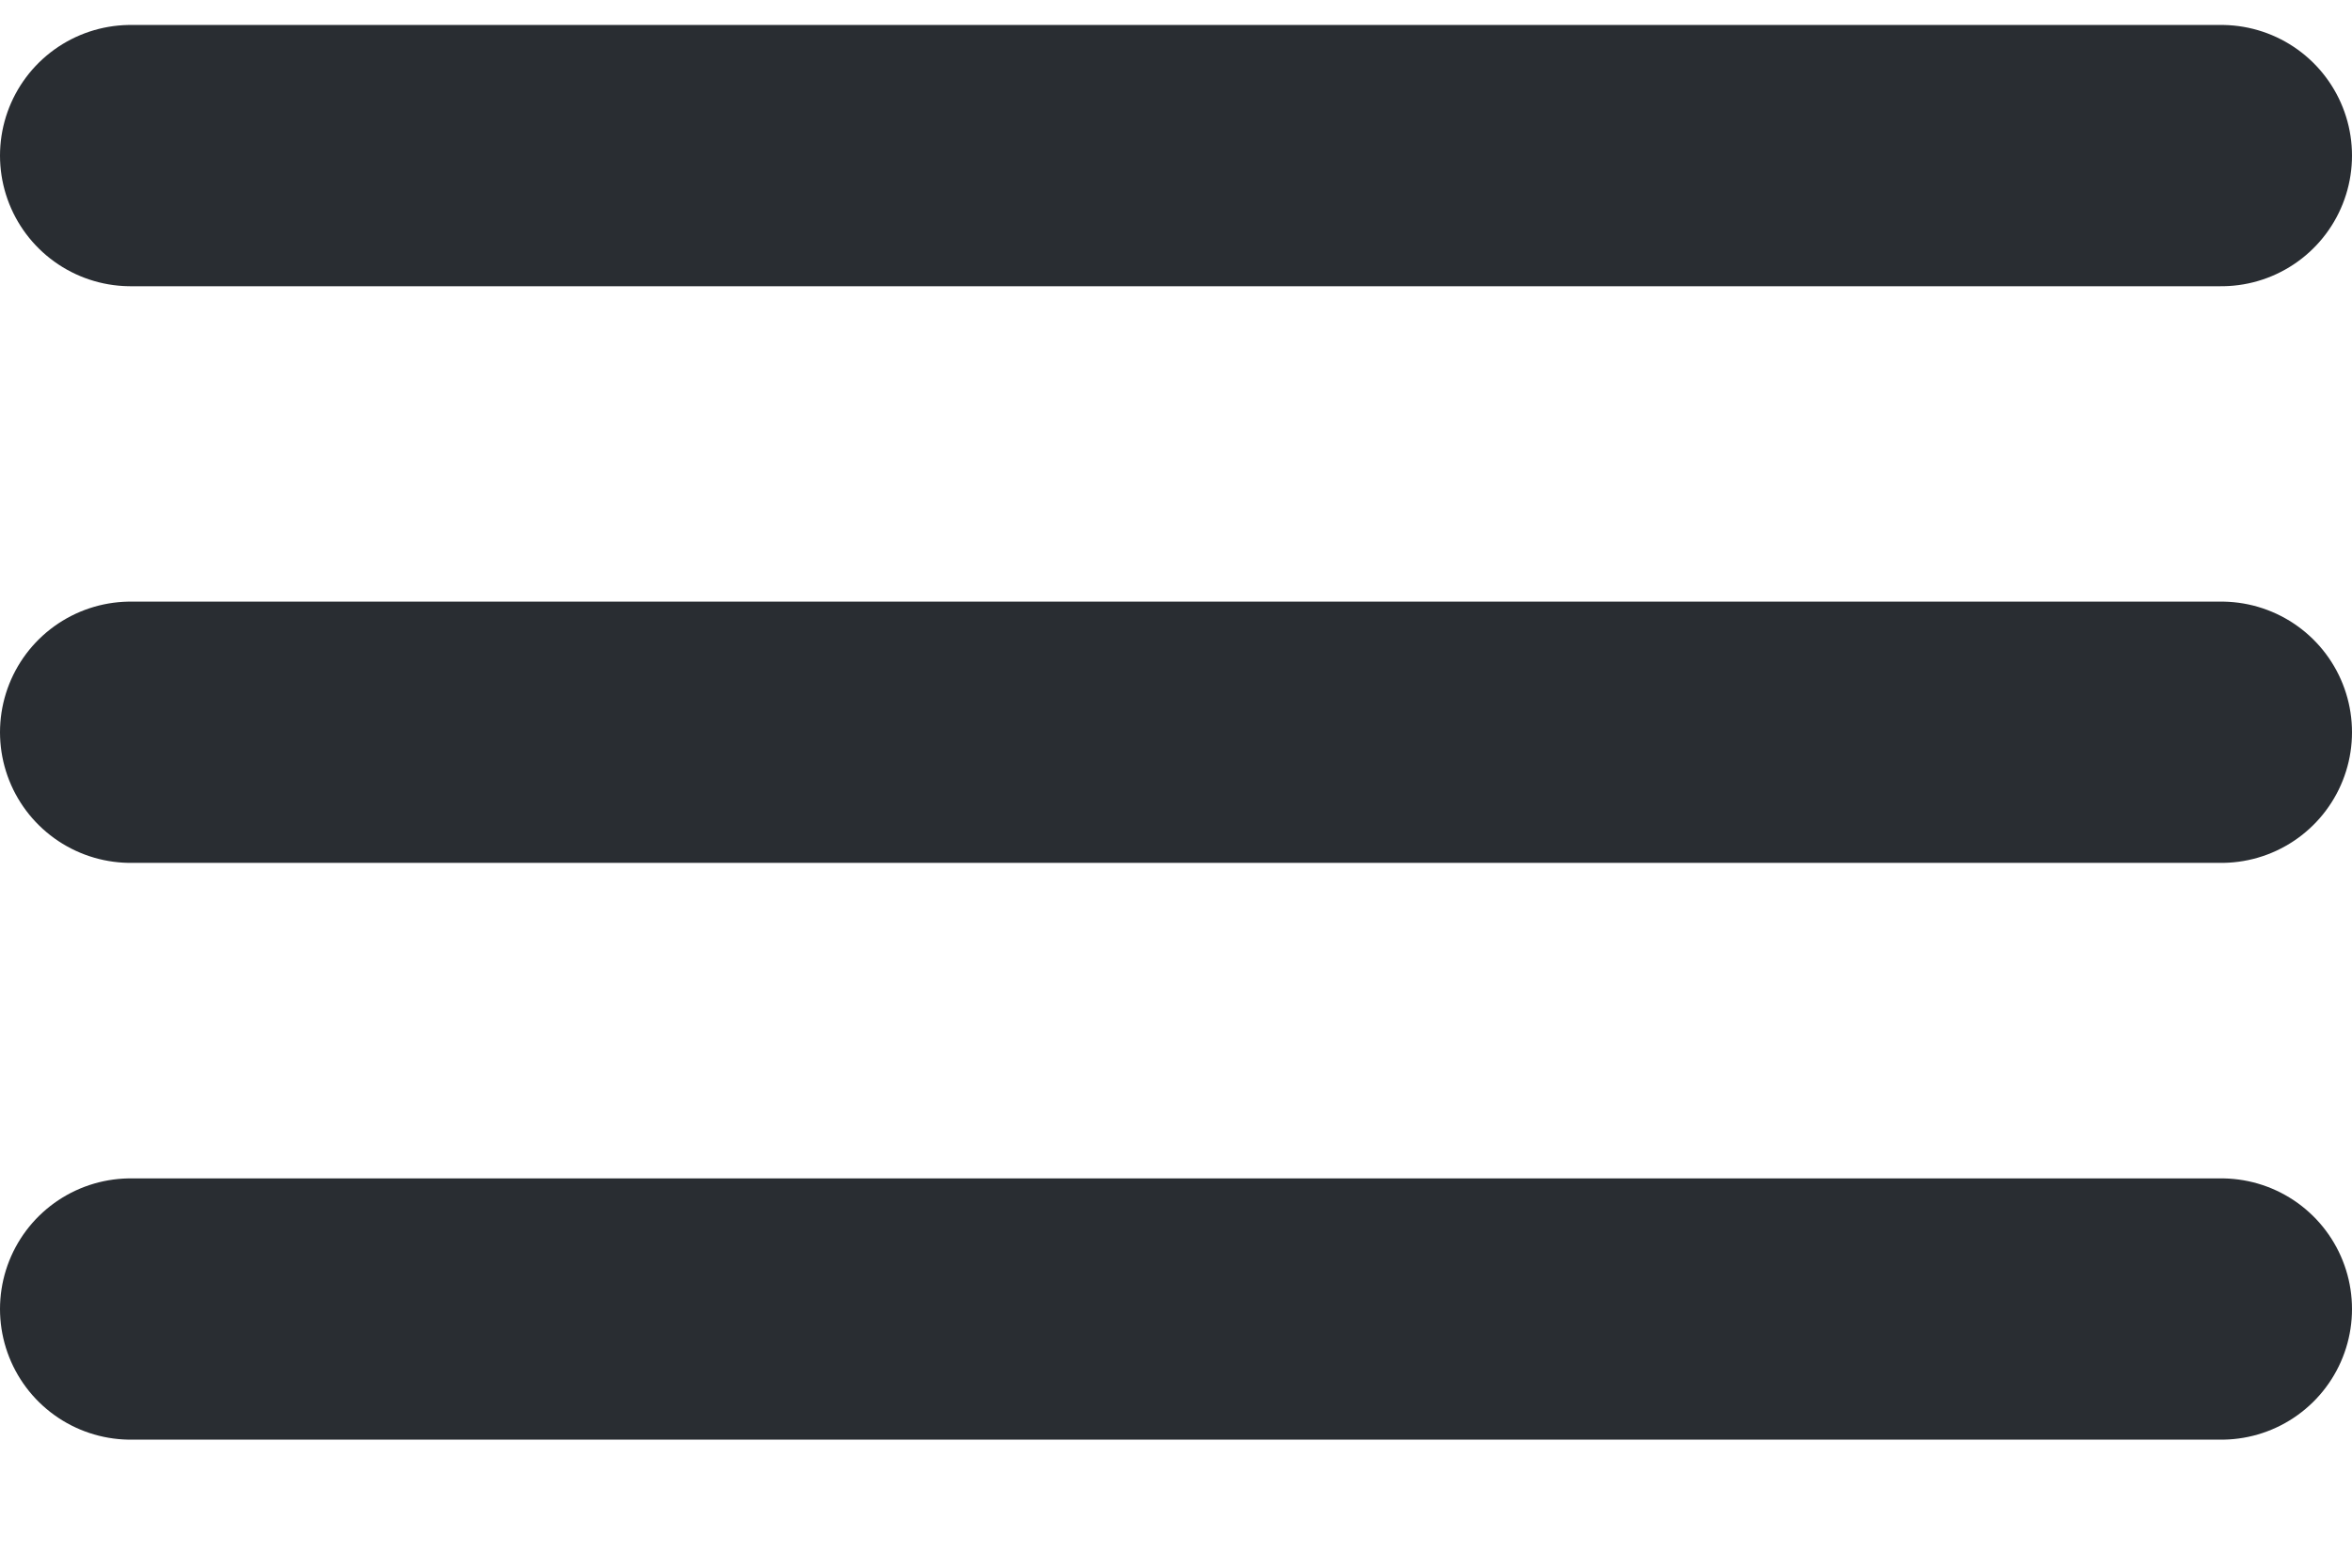
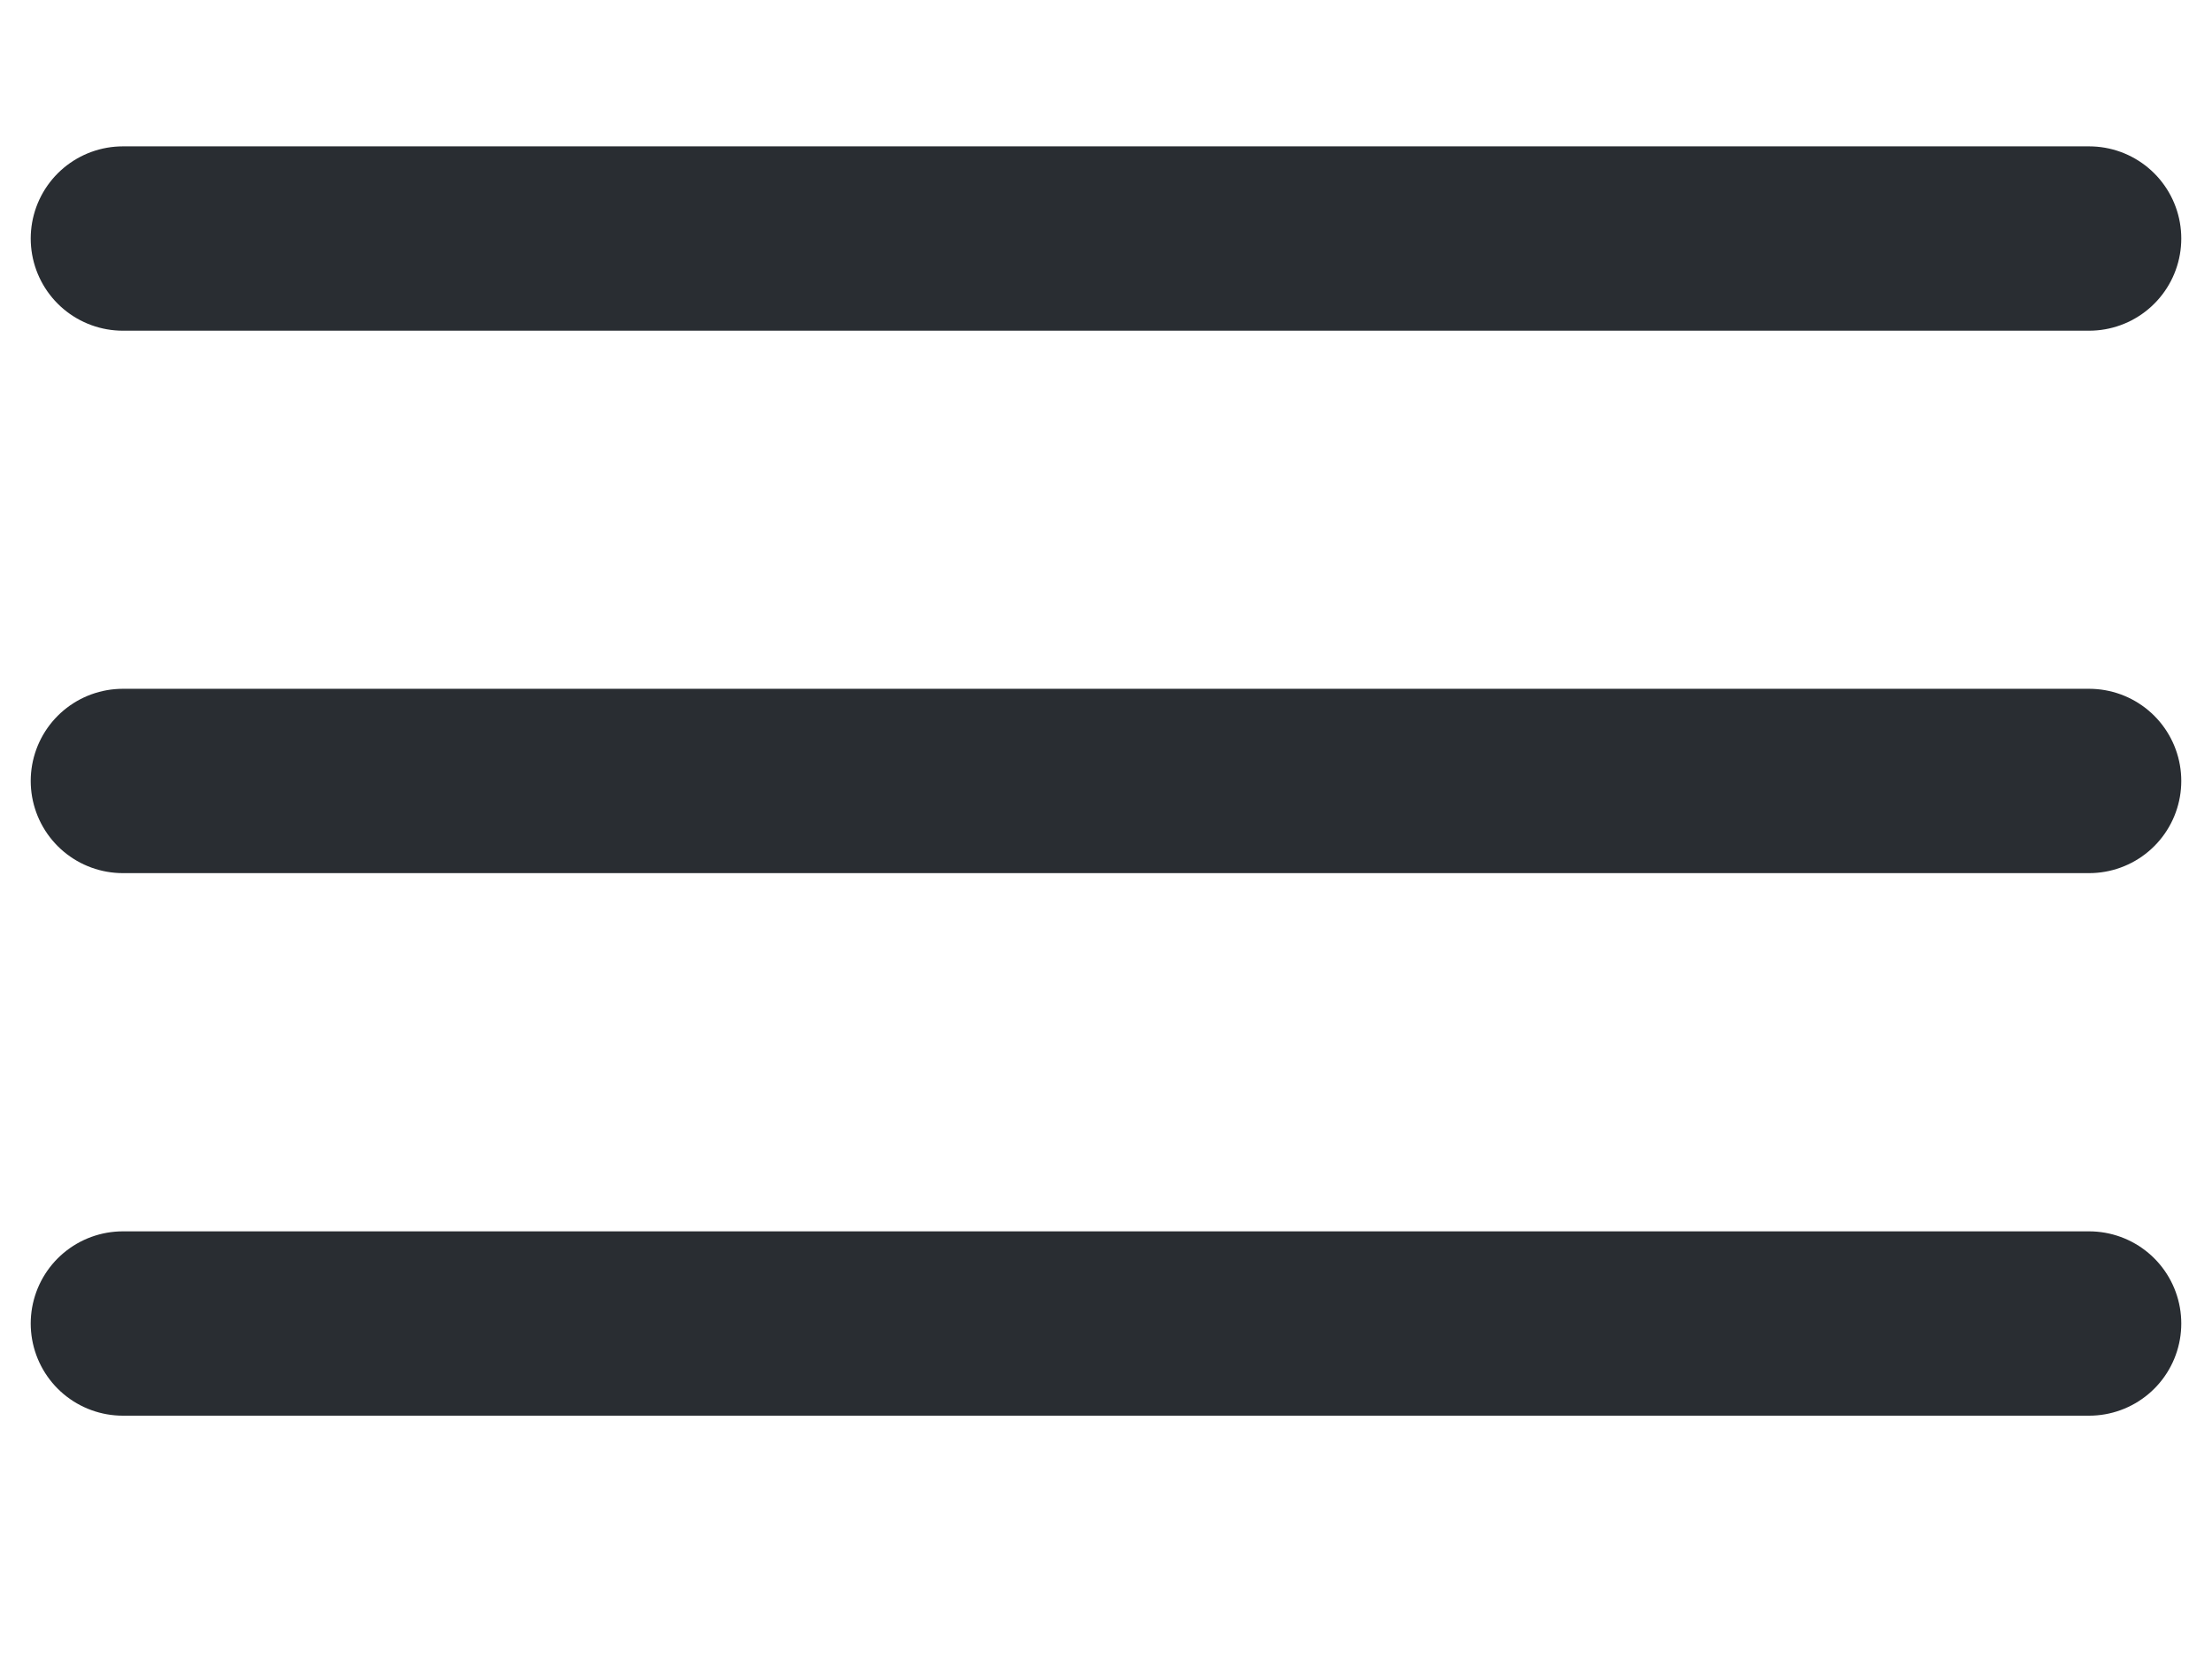
- <svg xmlns="http://www.w3.org/2000/svg" width="18" height="12" viewBox="0 0 18 12" fill="none">
+ <svg xmlns="http://www.w3.org/2000/svg" width="16" height="12" viewBox="0 0 18 12" fill="none">
  <g id="ð¦ icon &quot;menu&quot;">
    <g id="Group">
-       <path id="Vector" d="M1 1.191H17" stroke="#292D32" stroke-width="2" stroke-linecap="round" />
-       <path id="Vector_2" d="M1 5.605H17" stroke="#292D32" stroke-width="2" stroke-linecap="round" />
-       <path id="Vector_3" d="M1 10.02H17" stroke="#292D32" stroke-width="2" stroke-linecap="round" />
+       <path id="Vector" d="M1 1.191H17" stroke="#292D32" stroke-width="1.5" stroke-linecap="round" />
+       <path id="Vector_2" d="M1 5.605H17" stroke="#292D32" stroke-width="1.5" stroke-linecap="round" />
+       <path id="Vector_3" d="M1 10.02H17" stroke="#292D32" stroke-width="1.5" stroke-linecap="round" />
    </g>
  </g>
</svg>
